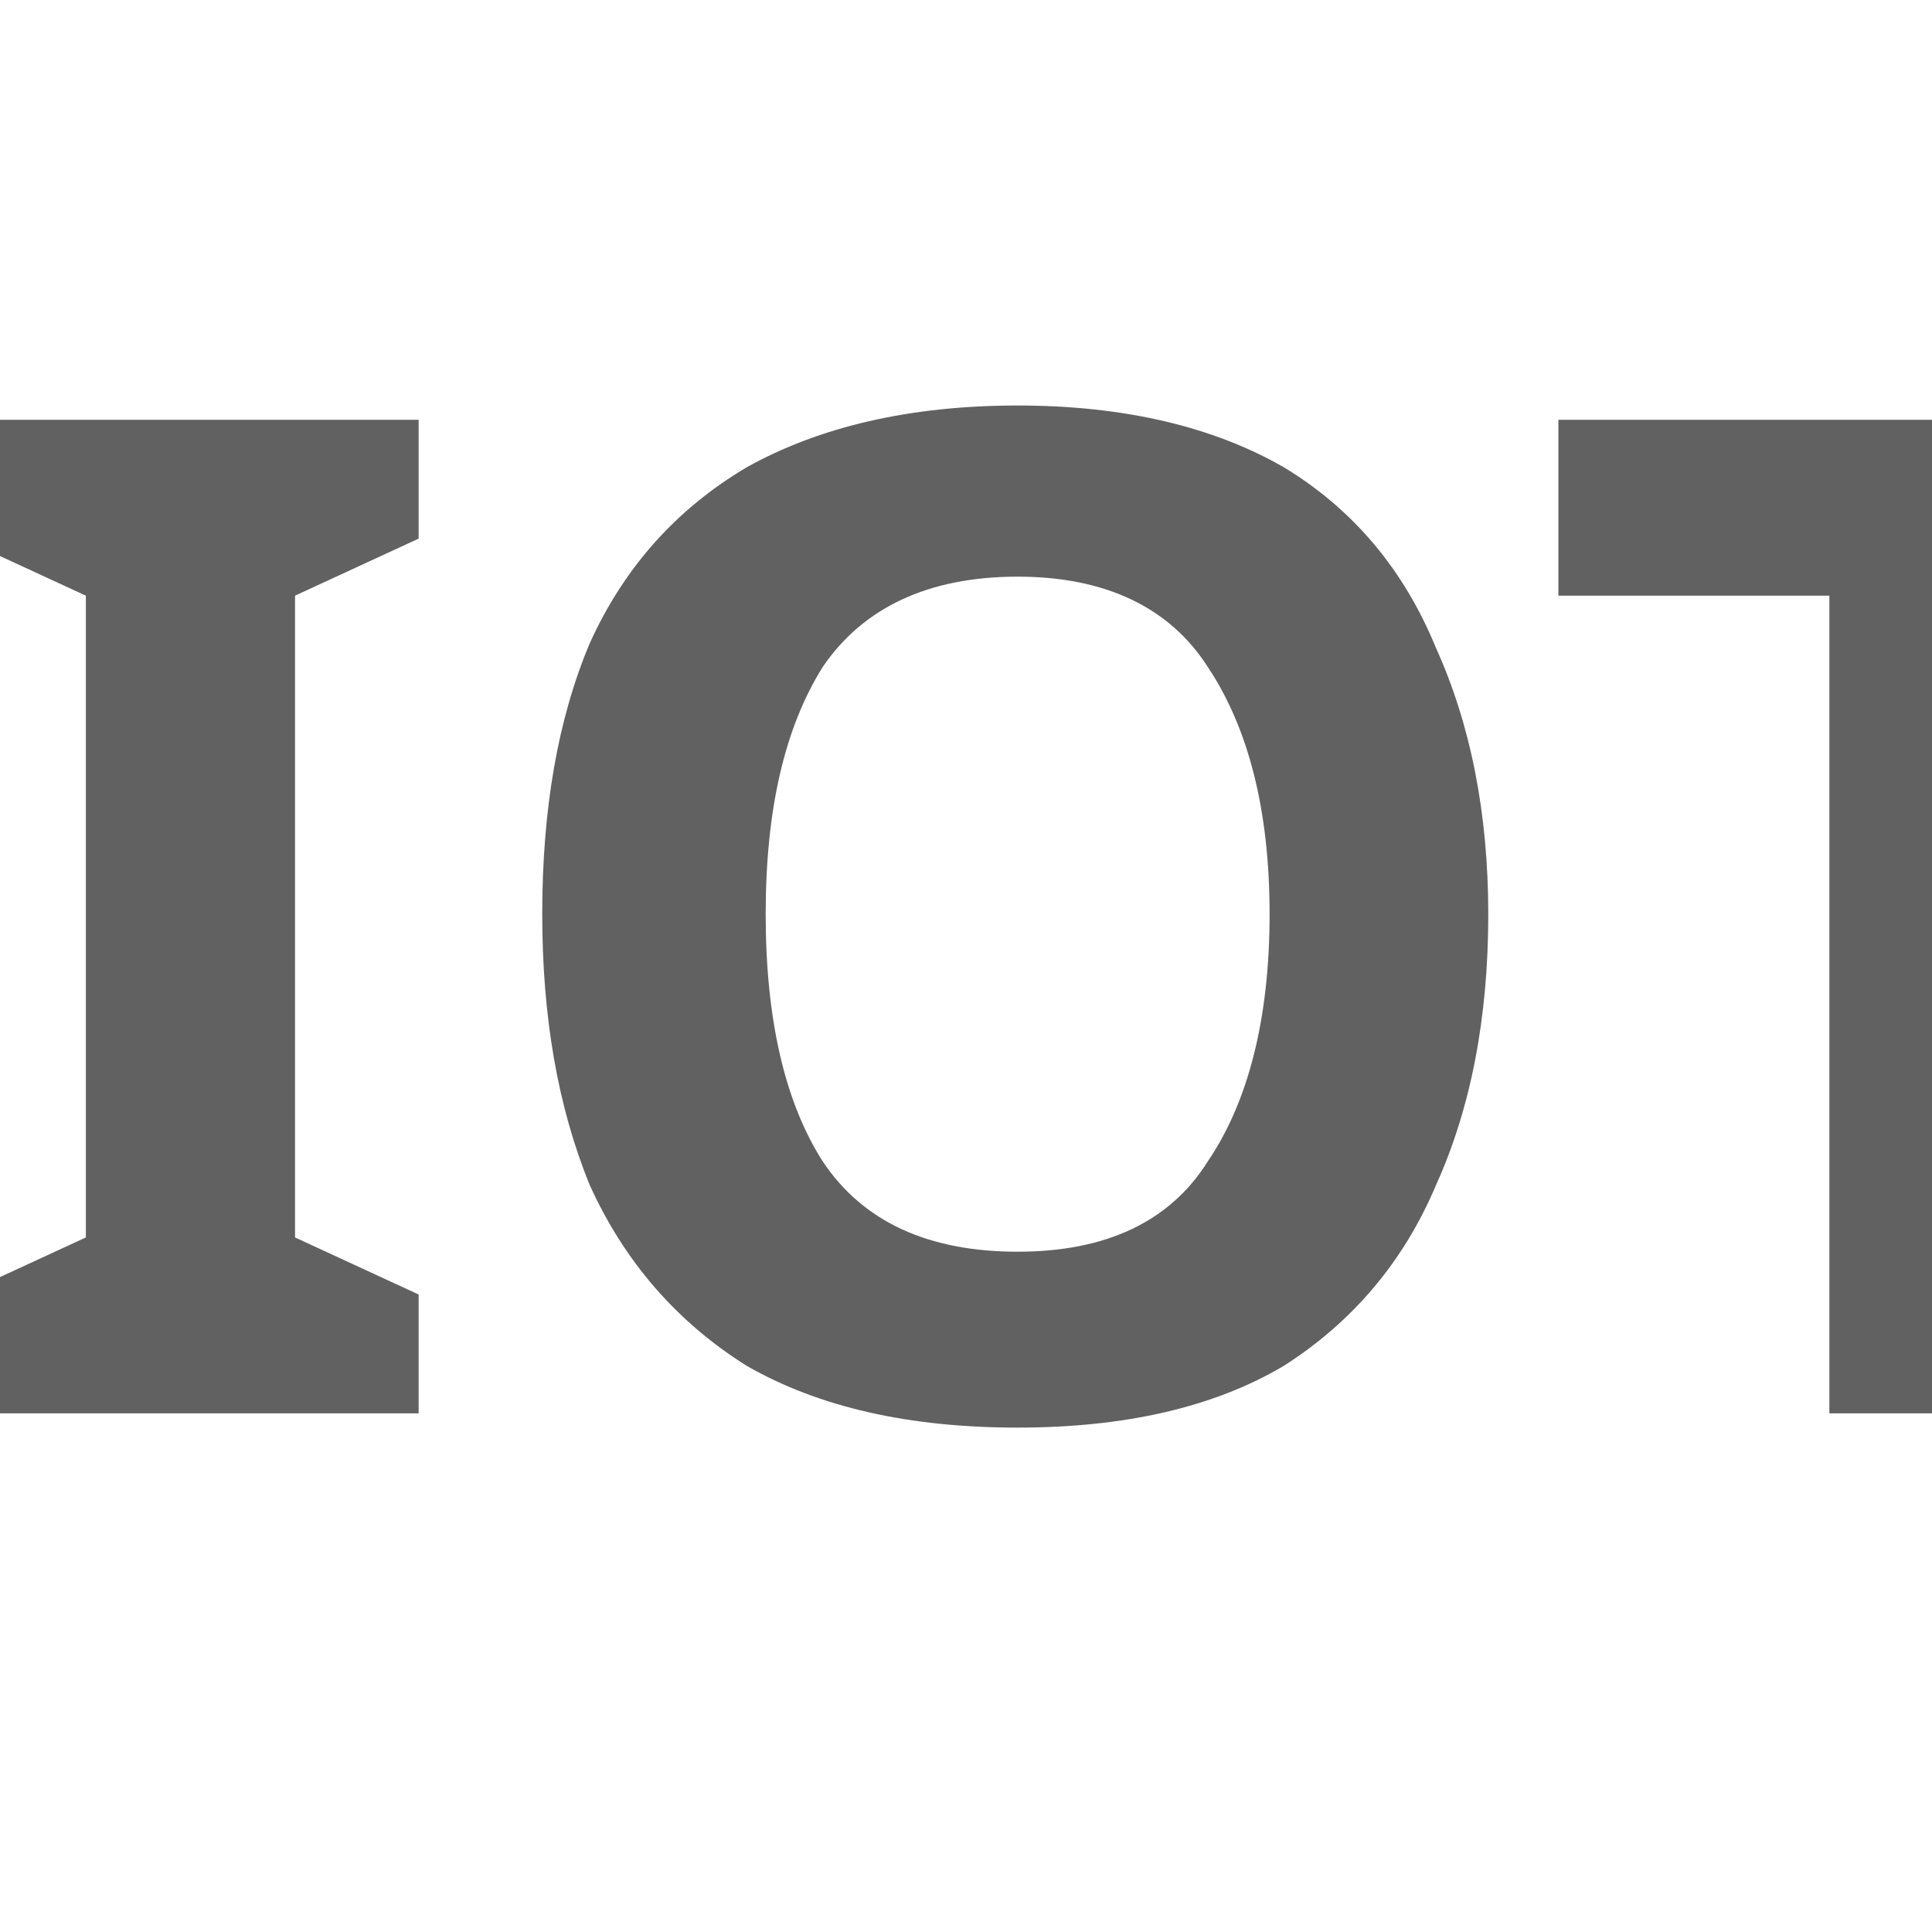
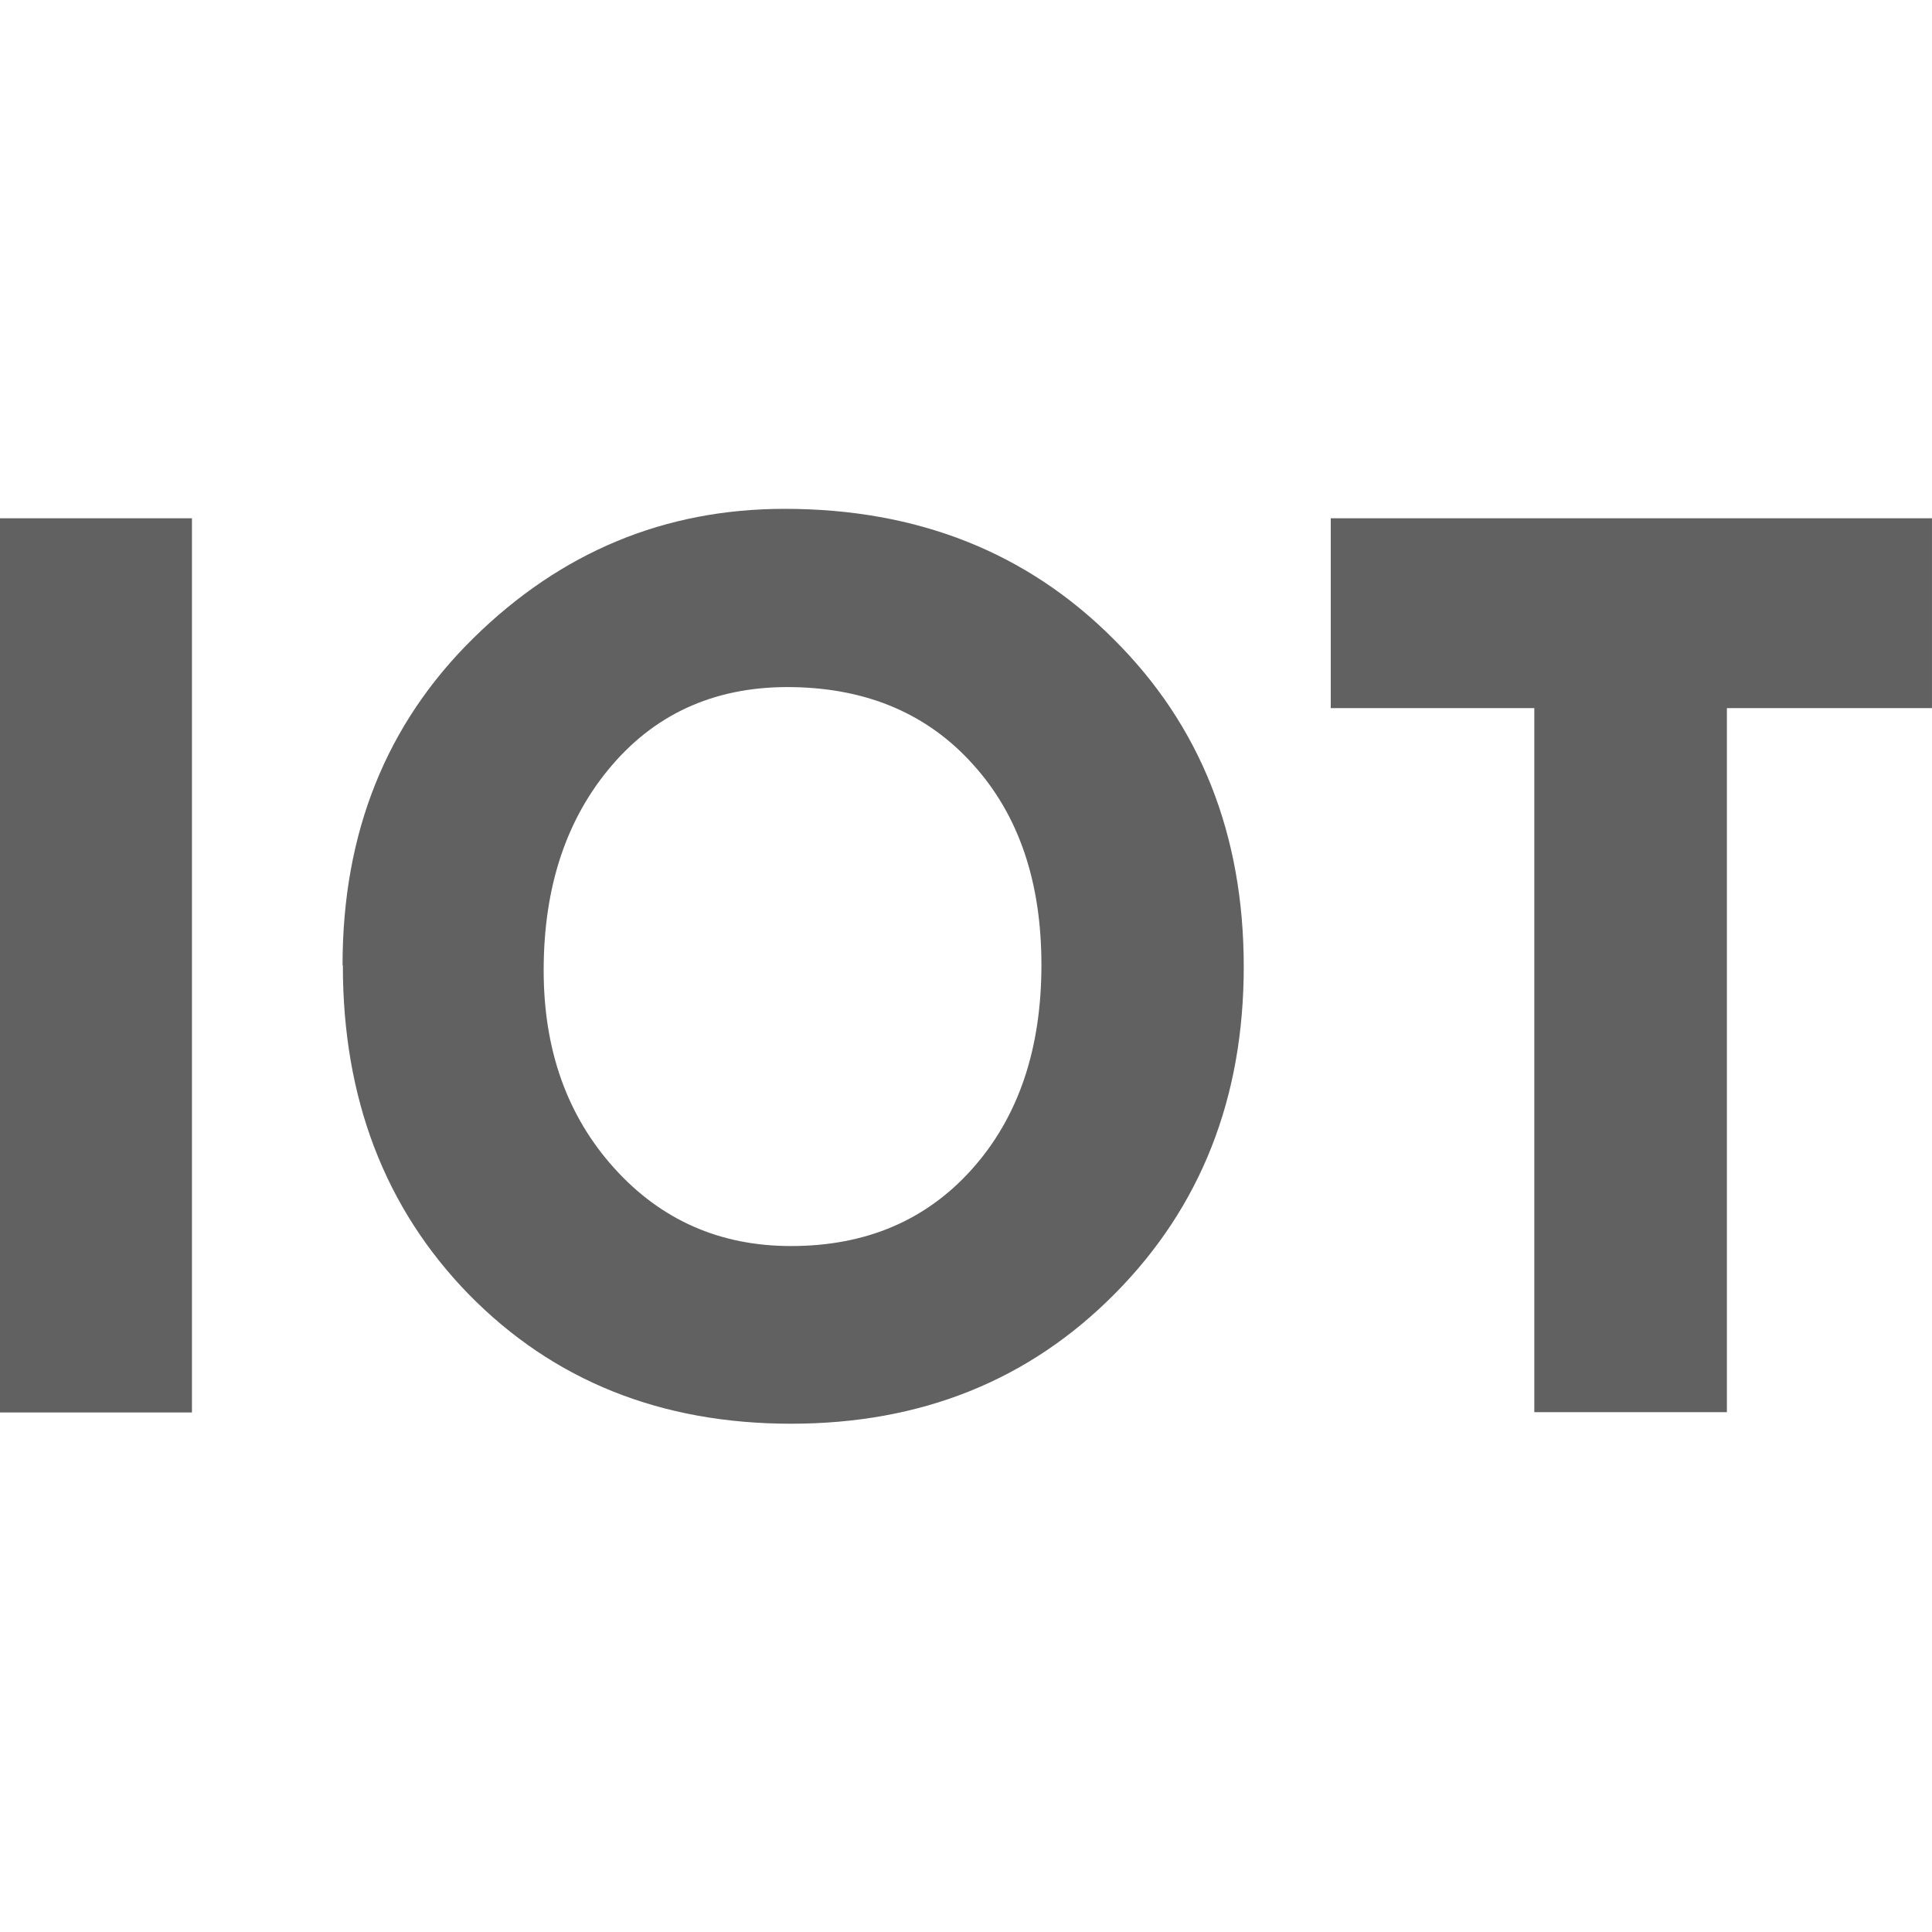
- <svg xmlns="http://www.w3.org/2000/svg" width="24" height="24" viewBox="0 0 6.35 6.35" version="1.1" id="svg8">
+ <svg xmlns="http://www.w3.org/2000/svg" id="svg8" version="1.1" viewBox="0 0 6.35 6.35" height="24" width="24">
  <defs id="defs2" />
  <g id="layer1" transform="translate(342.4885,-120.2137)">
    <g aria-label="IoT" style="font-style:normal;font-variant:normal;font-weight:normal;font-stretch:normal;font-size:10.583px;line-height:1.25;font-family:roboto;-inkscape-font-specification:roboto;letter-spacing:0px;word-spacing:0px;fill:#000000;fill-opacity:1;stroke:none;stroke-width:0.265" id="text817" transform="translate(-0.4015997,1.937128)">
-       <text xml:space="preserve" style="font-style:normal;font-variant:normal;font-weight:bold;font-stretch:normal;font-size:4.584px;line-height:1.25;font-family:'Tw Cen MT';-inkscape-font-specification:'Tw Cen MT, Bold';font-variant-ligatures:normal;font-variant-caps:normal;font-variant-numeric:normal;font-feature-settings:normal;text-align:start;letter-spacing:0px;word-spacing:0px;writing-mode:lr-tb;text-anchor:start;fill:#616161;fill-opacity:1;stroke:none;stroke-width:0.03;" x="-342.353" y="122.919" id="text821">
-         <tspan id="tspan819" x="-342.353" y="122.919" style="font-style:normal;font-variant:normal;font-weight:bold;font-stretch:normal;font-size:4.584px;font-family:'Tw Cen MT';-inkscape-font-specification:'Tw Cen MT, Bold';font-variant-ligatures:normal;font-variant-caps:normal;font-variant-numeric:normal;font-feature-settings:normal;text-align:start;writing-mode:lr-tb;text-anchor:start;stroke-width:0.03;fill:#616161;fill-opacity:1;">IOT</tspan>
-       </text>
+       <g aria-label="IOT" style="font-style:normal;font-variant:normal;font-weight:bold;font-stretch:normal;font-size:4.584px;line-height:1.25;font-family:'Tw Cen MT';-inkscape-font-specification:'Tw Cen MT, Bold';font-variant-ligatures:normal;font-variant-caps:normal;font-variant-numeric:normal;font-feature-settings:normal;text-align:start;letter-spacing:0px;word-spacing:0px;writing-mode:lr-tb;text-anchor:start;fill:#616161;fill-opacity:1;stroke:none;stroke-width:0.03" id="text821">
+         <path d="m -342.087,119.98 h 0.631 v 2.939 h -0.631 z" style="font-style:normal;font-variant:normal;font-weight:bold;font-stretch:normal;font-size:4.584px;font-family:'Tw Cen MT';-inkscape-font-specification:'Tw Cen MT, Bold';font-variant-ligatures:normal;font-variant-caps:normal;font-variant-numeric:normal;font-feature-settings:normal;text-align:start;writing-mode:lr-tb;text-anchor:start;fill:#616161;fill-opacity:1;stroke-width:0.03" id="path823" />
+         <path d="m -340.961,121.448 q 0,-0.651 0.43,-1.074 0.432,-0.425 1.023,-0.425 0.654,0 1.081,0.428 0.428,0.425 0.428,1.077 0,0.647 -0.423,1.074 -0.423,0.428 -1.065,0.428 -0.642,0 -1.059,-0.425 -0.414,-0.425 -0.414,-1.081 z m 1.482,-0.913 q -0.369,-0.007 -0.595,0.255 -0.226,0.262 -0.226,0.676 0,0.392 0.231,0.649 0.231,0.257 0.582,0.257 0.369,0 0.595,-0.253 0.228,-0.255 0.228,-0.671 0,-0.41 -0.224,-0.658 -0.222,-0.248 -0.591,-0.255 z" style="font-style:normal;font-variant:normal;font-weight:bold;font-stretch:normal;font-size:4.584px;font-family:'Tw Cen MT';-inkscape-font-specification:'Tw Cen MT, Bold';font-variant-ligatures:normal;font-variant-caps:normal;font-variant-numeric:normal;font-feature-settings:normal;text-align:start;writing-mode:lr-tb;text-anchor:start;fill:#616161;fill-opacity:1;stroke-width:0.03" id="path825" />
+         <path d="m -337.713,119.98 h 1.976 v 0.624 h -0.674 v 2.314 h -0.633 v -2.314 h -0.669 z" style="font-style:normal;font-variant:normal;font-weight:bold;font-stretch:normal;font-size:4.584px;font-family:'Tw Cen MT';-inkscape-font-specification:'Tw Cen MT, Bold';font-variant-ligatures:normal;font-variant-caps:normal;font-variant-numeric:normal;font-feature-settings:normal;text-align:start;writing-mode:lr-tb;text-anchor:start;fill:#616161;fill-opacity:1;stroke-width:0.03" id="path827" />
+       </g>
    </g>
  </g>
</svg>
